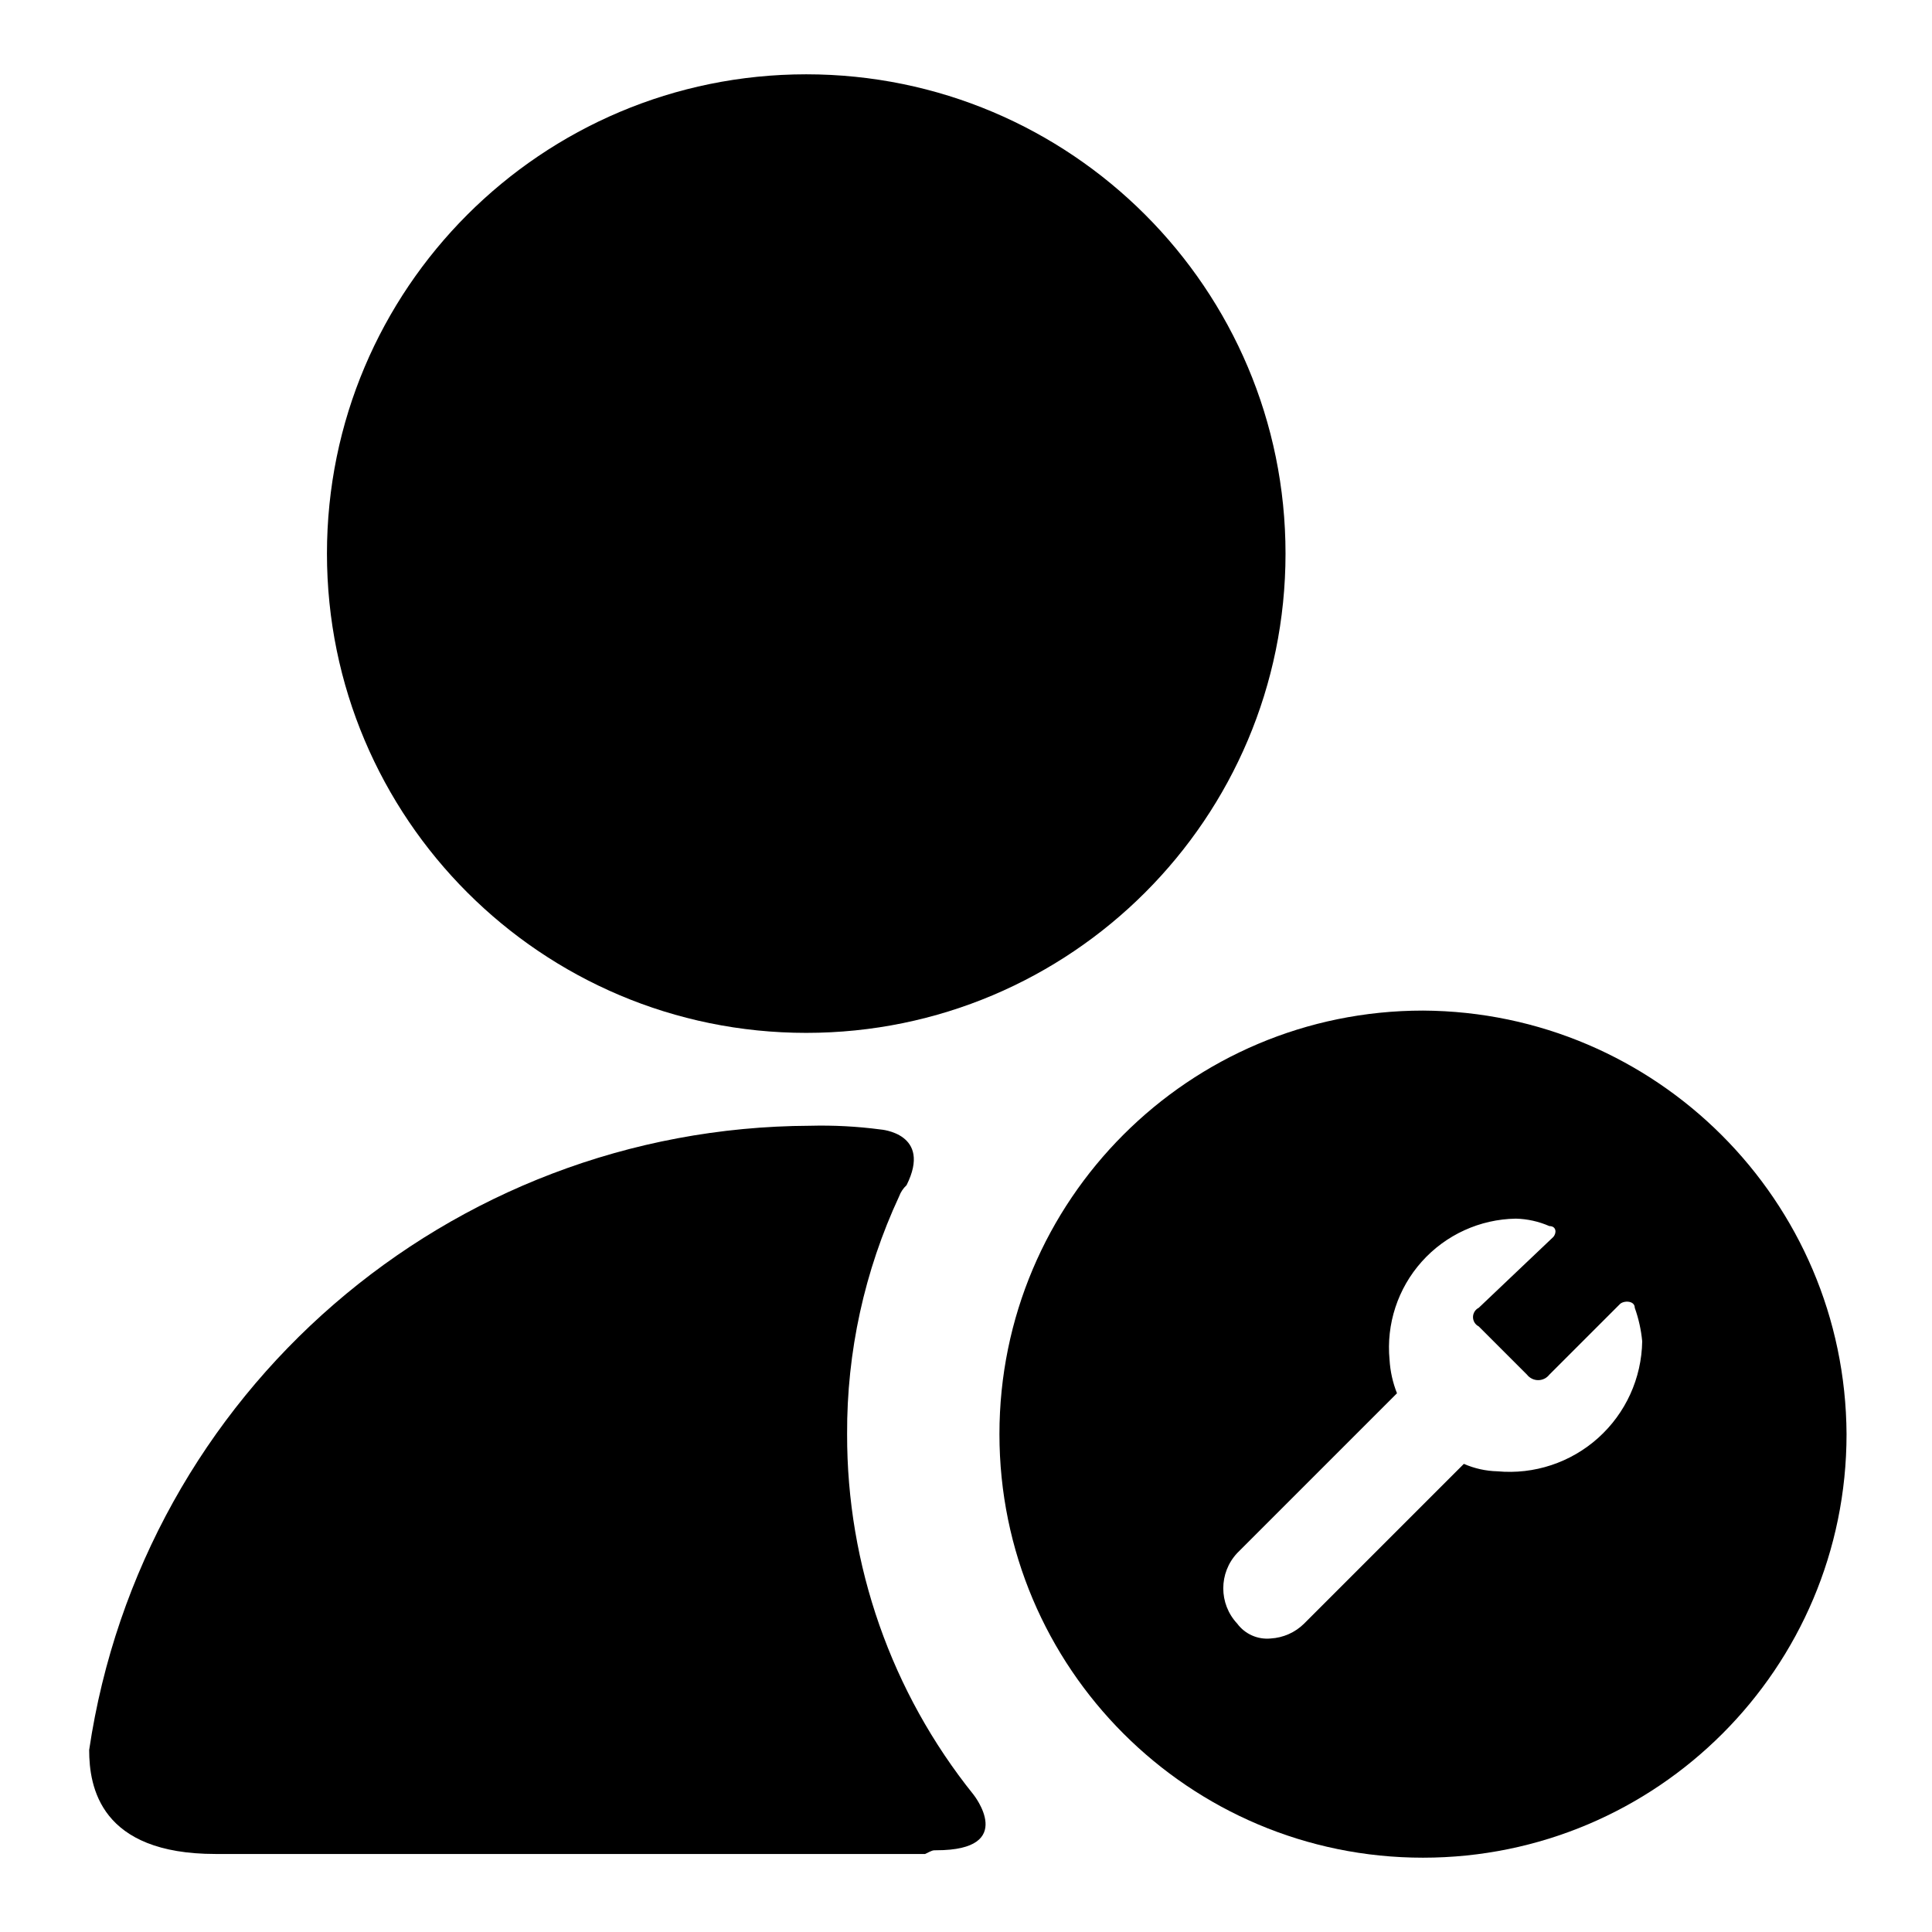
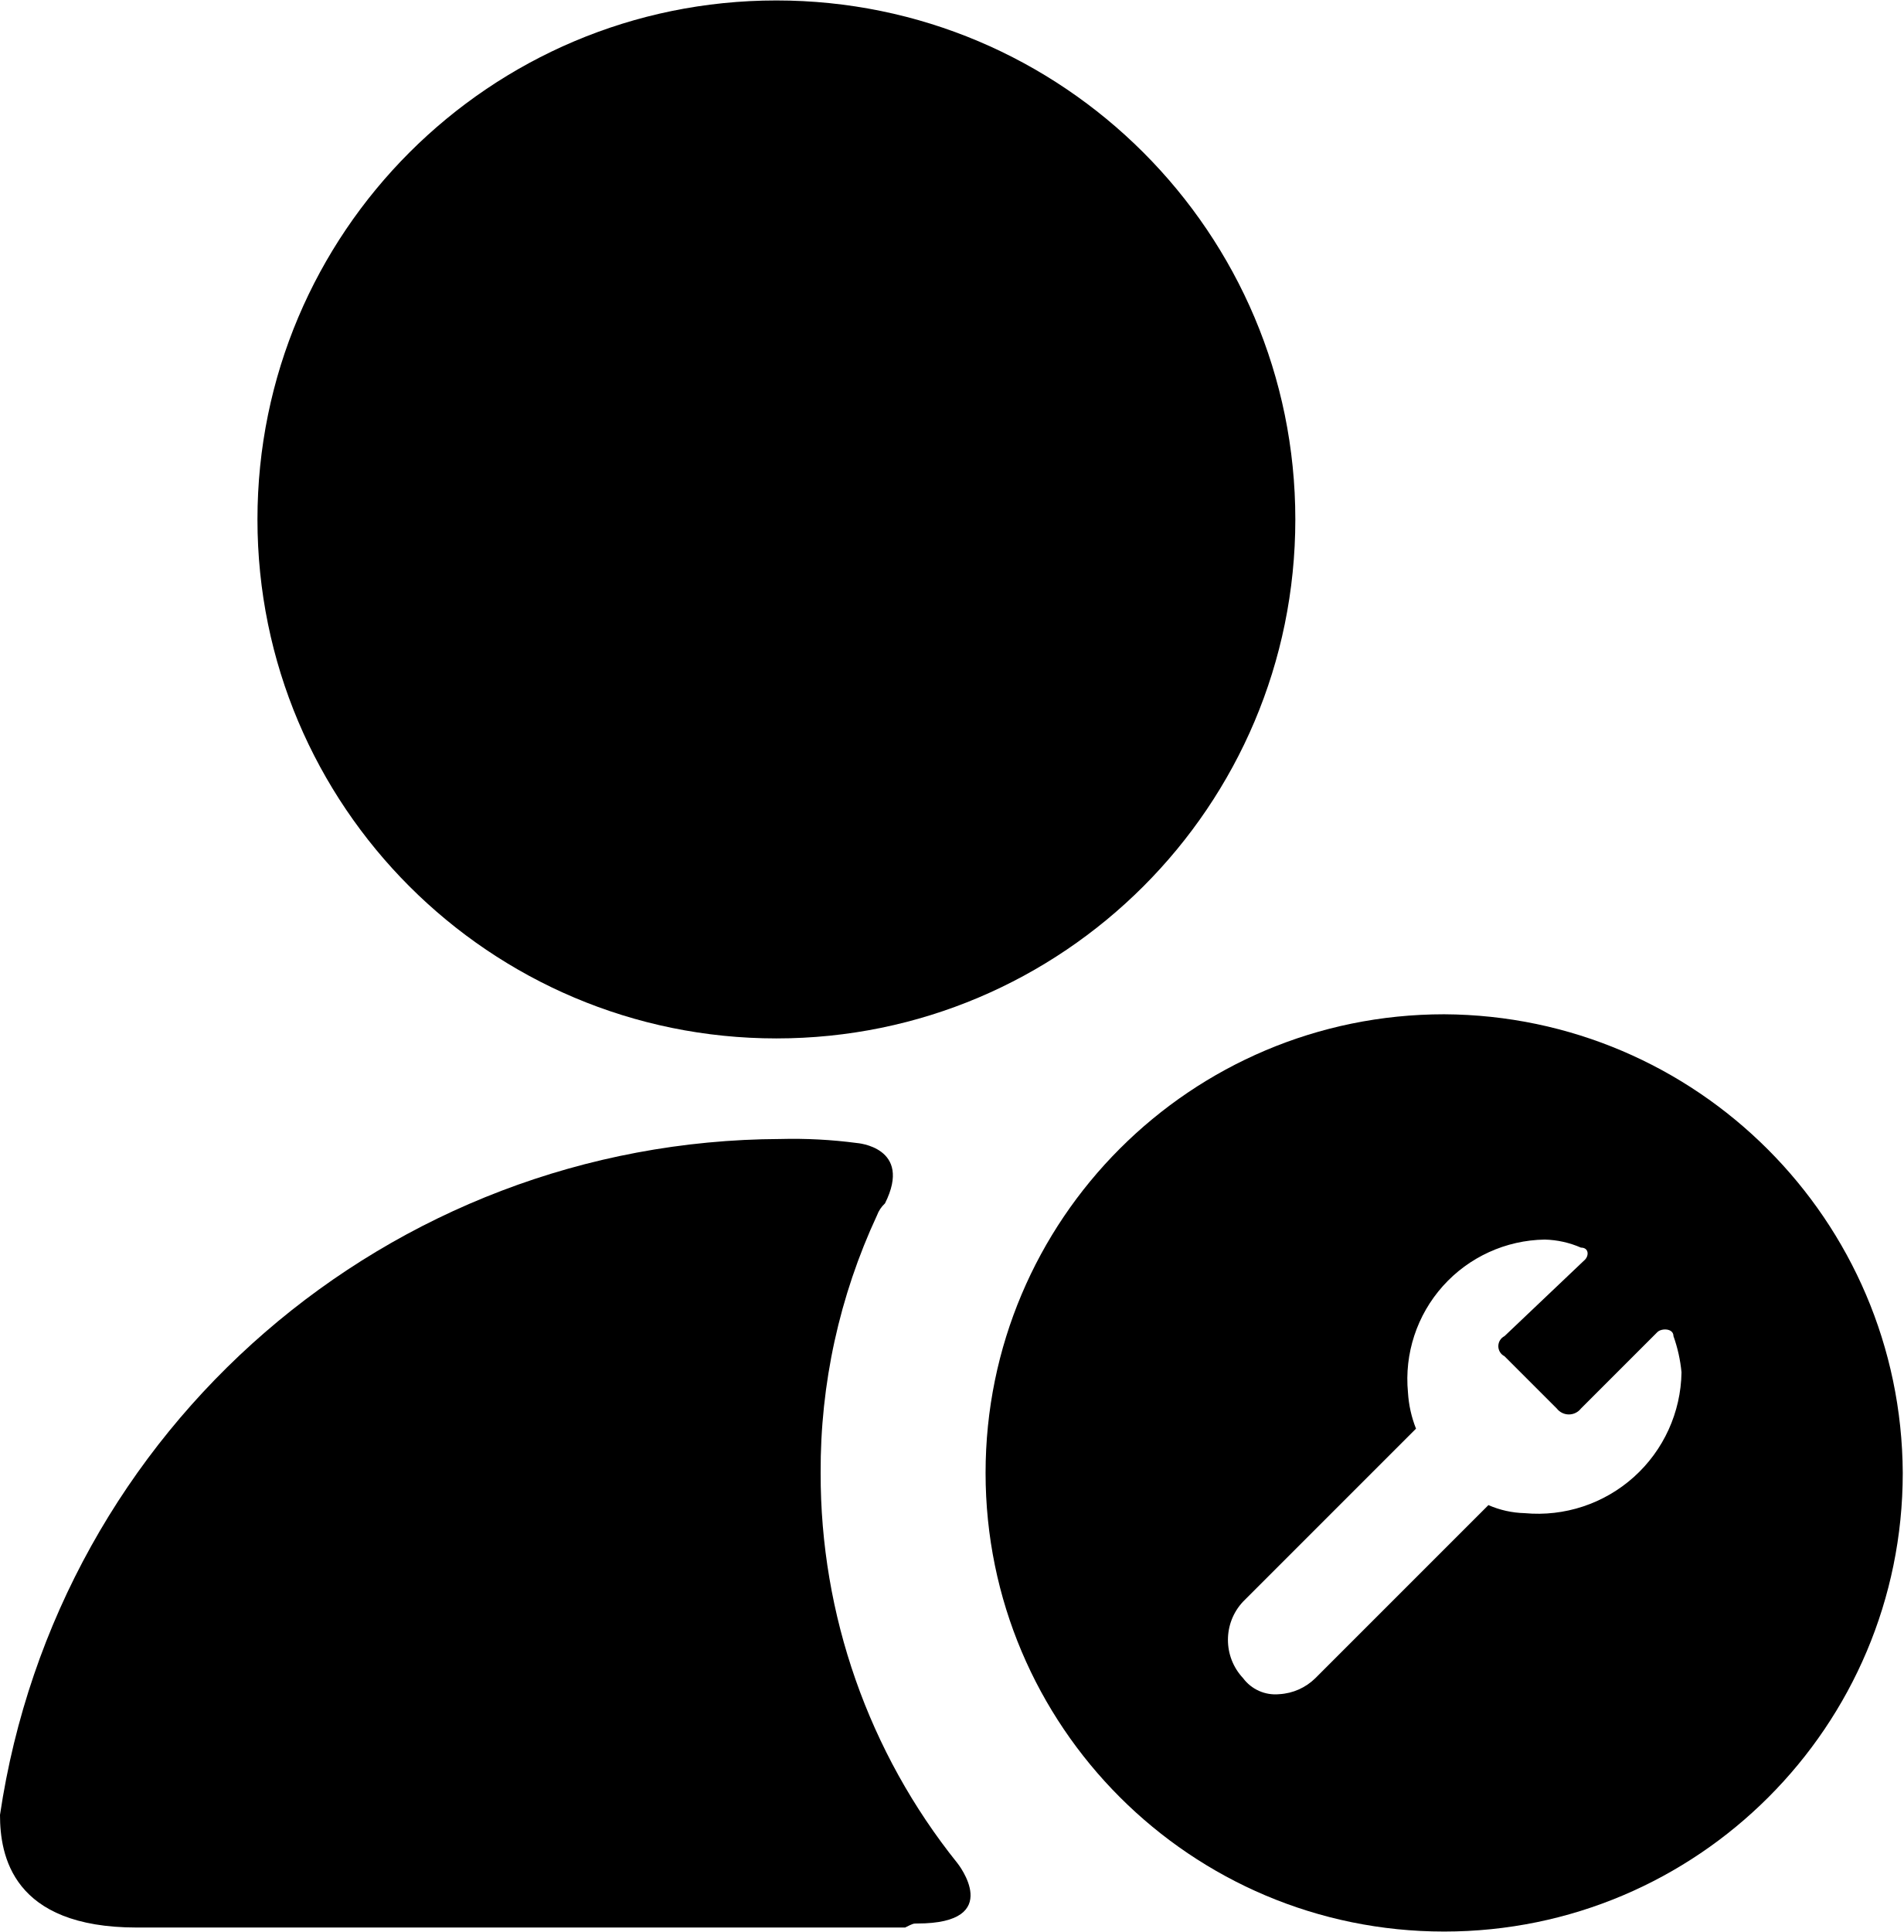
- <svg xmlns="http://www.w3.org/2000/svg" fill="#000000" width="800px" height="800px" viewBox="0 0 52 52" data-name="Layer 1">
-   <path d="M38.3,27.2A11.4,11.4,0,1,0,49.7,38.6,11.46,11.46,0,0,0,38.3,27.2Zm2,12.4a2.39,2.39,0,0,1-.9-.2l-4.3,4.3a1.39,1.39,0,0,1-.9.4,1,1,0,0,1-.9-.4,1.39,1.39,0,0,1,0-1.9l4.3-4.3a2.92,2.92,0,0,1-.2-.9,3.47,3.47,0,0,1,3.4-3.8,2.39,2.39,0,0,1,.9.2c.2,0,.2.2.1.3l-2,1.9a.28.28,0,0,0,0,.5L41.1,37a.38.38,0,0,0,.6,0l1.9-1.9c.1-.1.4-.1.4.1a3.71,3.71,0,0,1,.2.9A3.57,3.57,0,0,1,40.3,39.6Z" />
-   <circle cx="21.7" cy="14.9" r="12.9" />
-   <path d="M25.2,49.8c2.2,0,1-1.5,1-1.5h0a15.44,15.44,0,0,1-3.4-9.7,15,15,0,0,1,1.4-6.4.77.77,0,0,1,.2-.3c.7-1.4-.7-1.5-.7-1.5h0a12.1,12.1,0,0,0-1.9-.1A19.69,19.69,0,0,0,2.4,47.1c0,1,.3,2.8,3.4,2.8H24.9C25.1,49.8,25.1,49.8,25.2,49.8Z" />
+ <svg xmlns="http://www.w3.org/2000/svg" fill="#000000" width="18.192" height="18.462" viewBox="0 0 1.183 1.2" data-name="Layer 1" version="1.1" id="svg198">
+   <defs id="defs202" />
+   <g id="g207" transform="matrix(0.025,0,0,0.025,-0.06,-0.05)">
+     <path d="M 38.3,27.2 A 11.4,11.4 0 1 0 49.7,38.6 11.46,11.46 0 0 0 38.3,27.2 Z m 2,12.4 a 2.39,2.39 0 0 1 -0.9,-0.2 l -4.3,4.3 a 1.39,1.39 0 0 1 -0.9,0.4 1,1 0 0 1 -0.9,-0.4 1.39,1.39 0 0 1 0,-1.9 l 4.3,-4.3 a 2.92,2.92 0 0 1 -0.2,-0.9 3.47,3.47 0 0 1 3.4,-3.8 2.39,2.39 0 0 1 0.9,0.2 c 0.2,0 0.2,0.2 0.1,0.3 l -2,1.9 a 0.28,0.28 0 0 0 0,0.5 l 1.3,1.3 a 0.38,0.38 0 0 0 0.6,0 l 1.9,-1.9 C 43.7,35 44,35 44,35.2 a 3.71,3.71 0 0 1 0.2,0.9 3.57,3.57 0 0 1 -3.9,3.5 z" id="path192" />
+     <circle cx="21.7" cy="14.9" r="12.9" id="circle194" />
+     <path d="m 25.2,49.8 c 2.2,0 1,-1.5 1,-1.5 v 0 a 15.44,15.44 0 0 1 -3.4,-9.7 15,15 0 0 1 1.4,-6.4 0.77,0.77 0 0 1 0.2,-0.3 c 0.7,-1.4 -0.7,-1.5 -0.7,-1.5 v 0 A 12.1,12.1 0 0 0 21.8,30.3 19.69,19.69 0 0 0 2.4,47.1 c 0,1 0.3,2.8 3.4,2.8 h 19.1 c 0.2,-0.1 0.2,-0.1 0.3,-0.1 z" id="path196" />
+   </g>
</svg>
